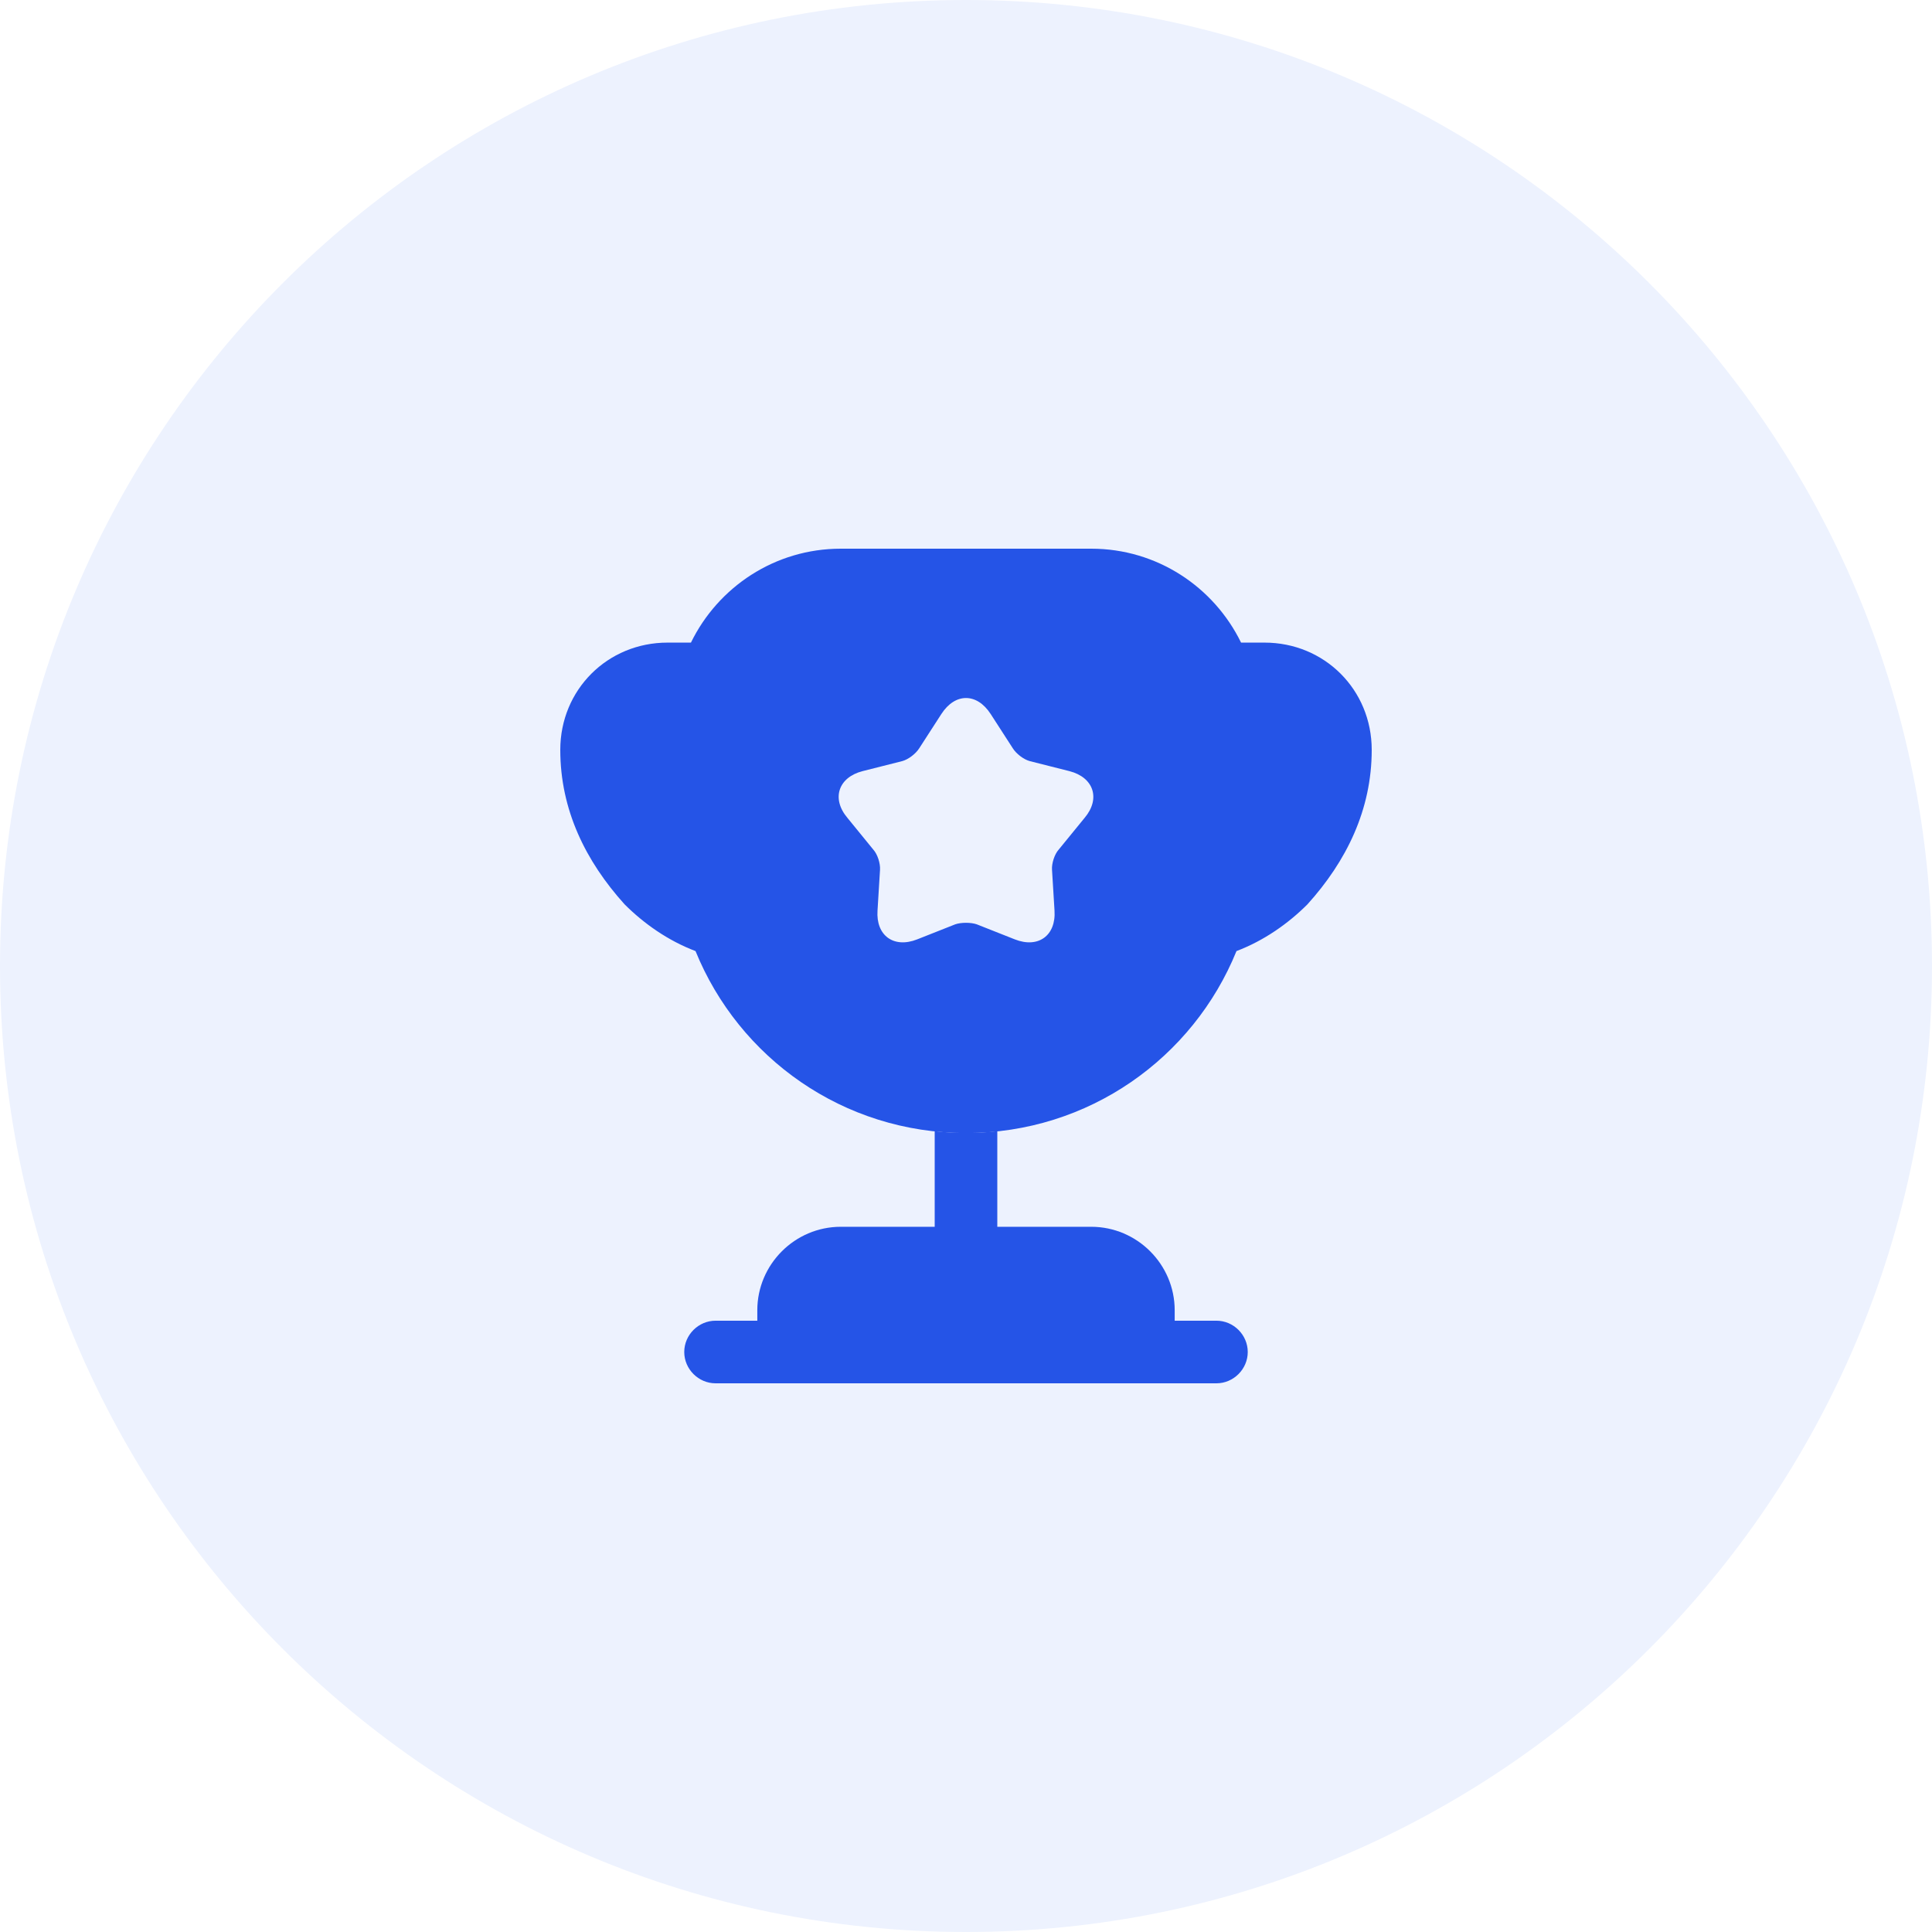
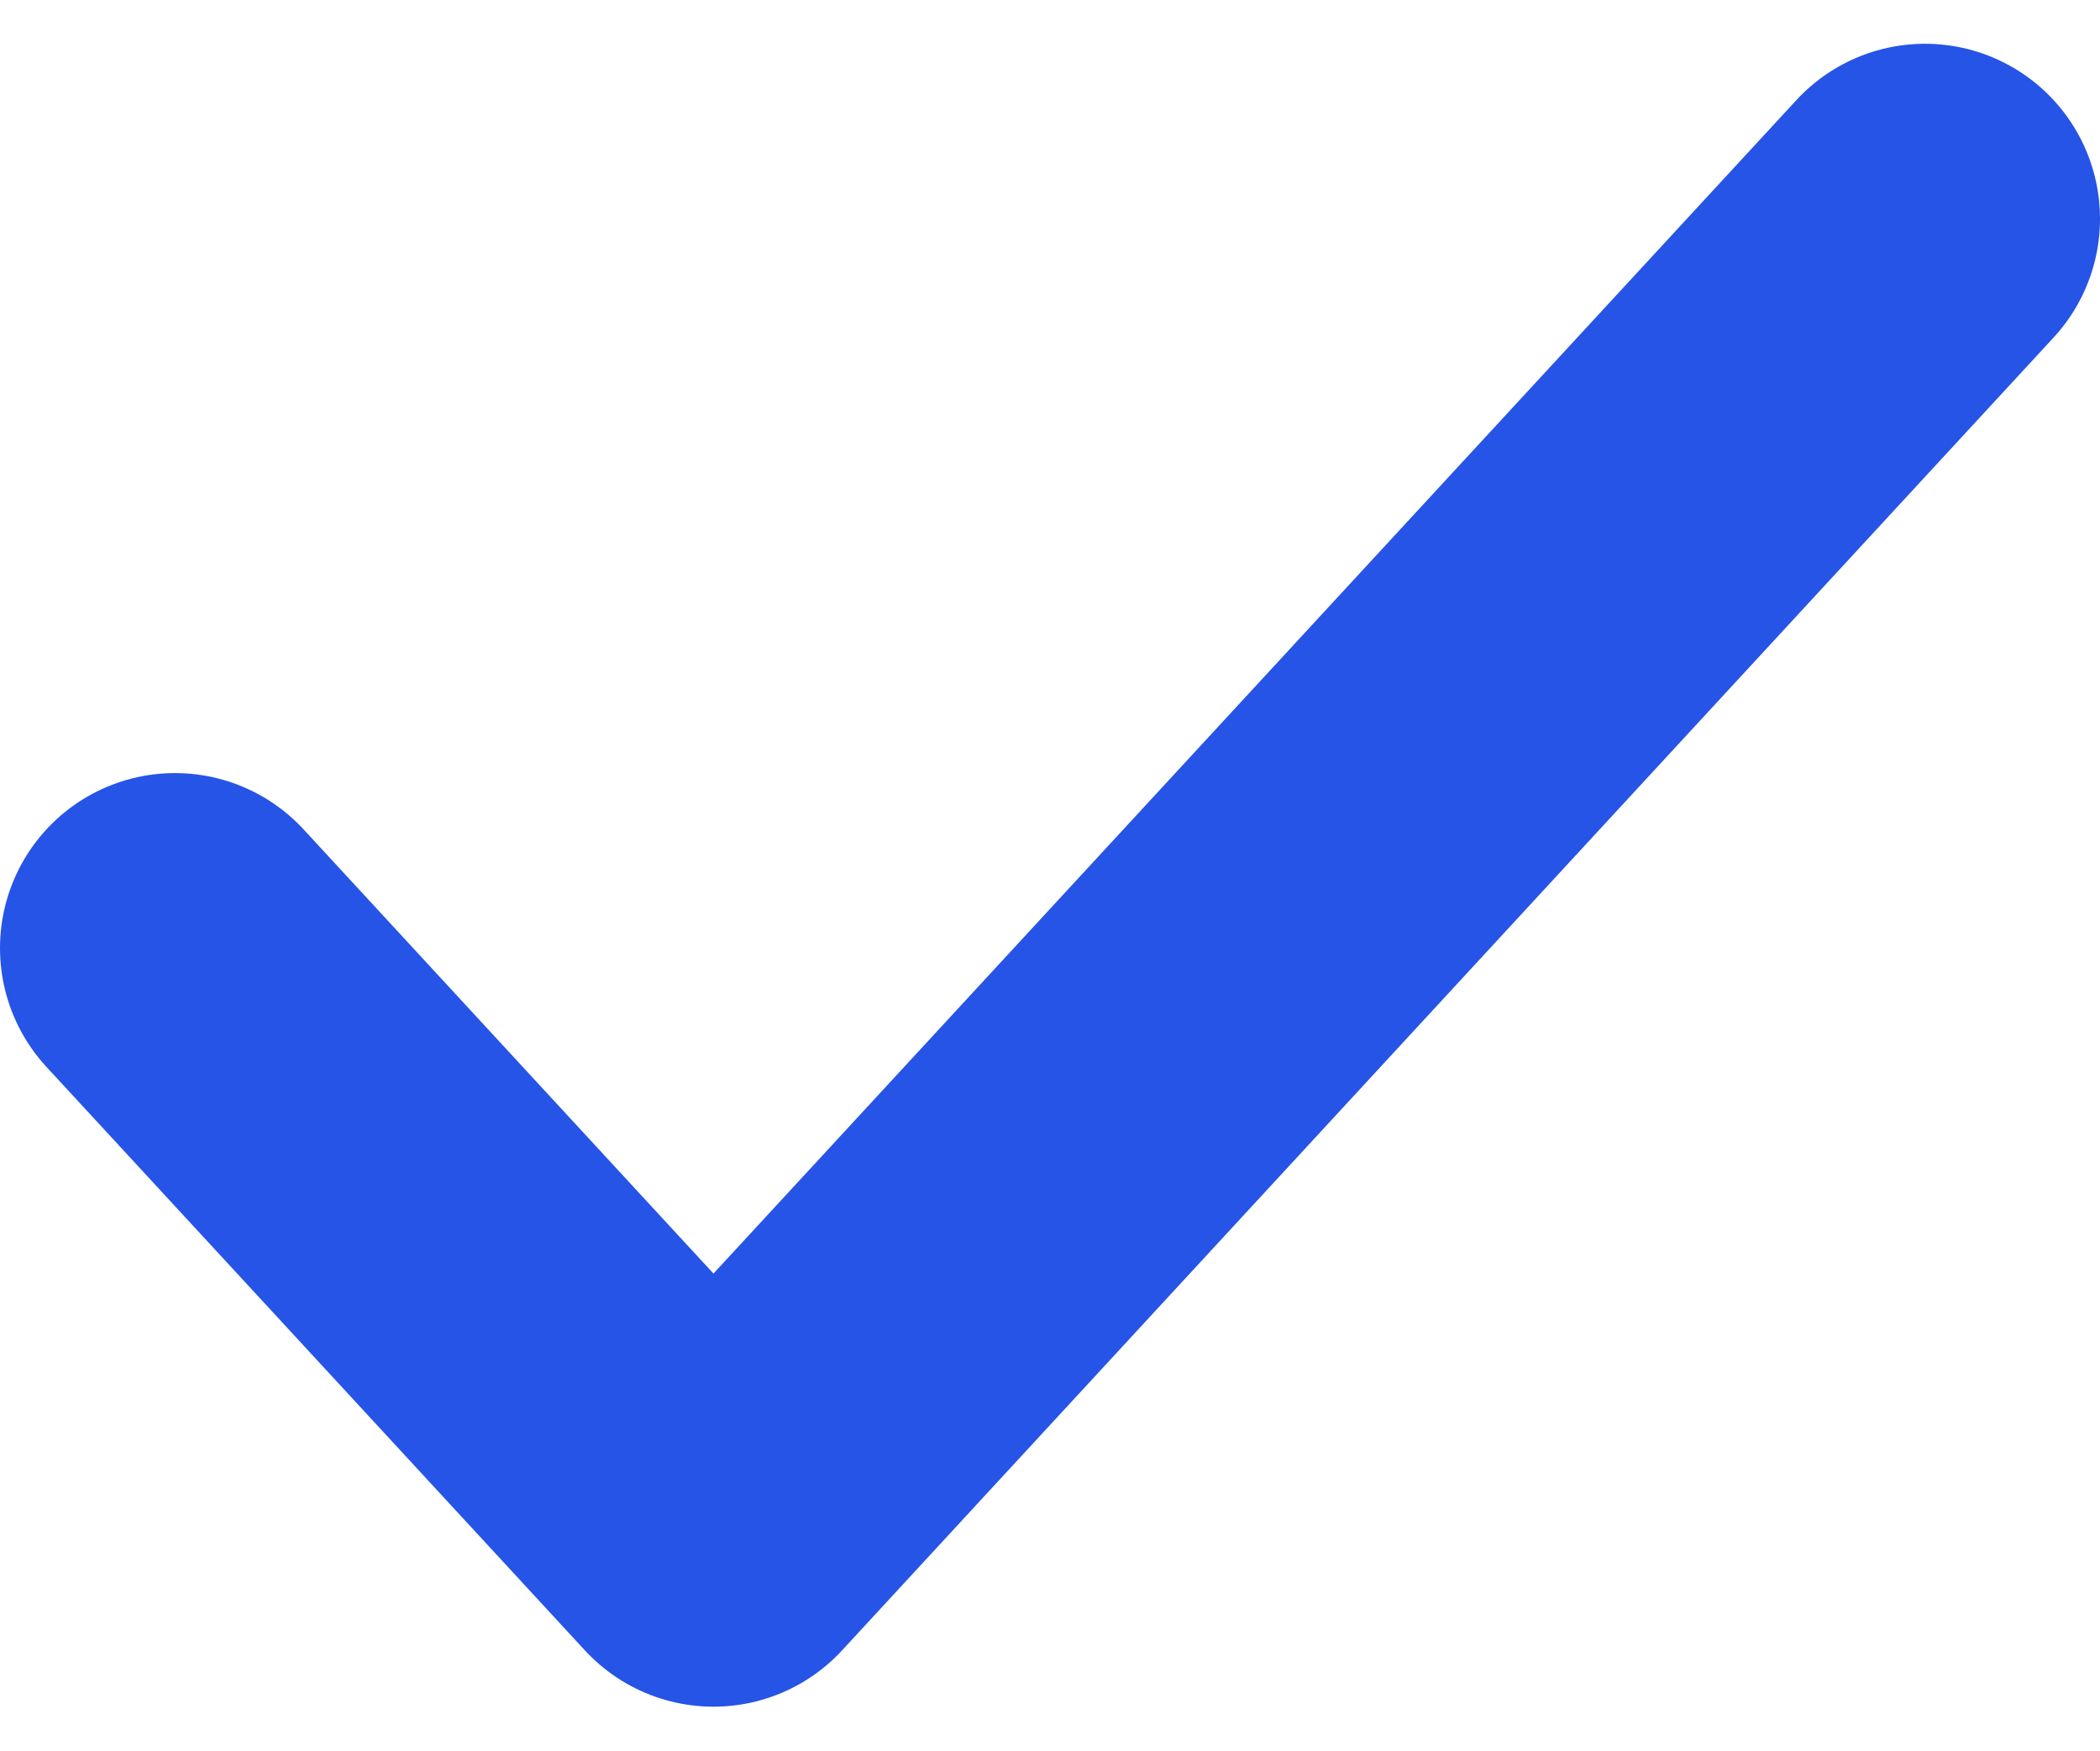
- <svg xmlns="http://www.w3.org/2000/svg" width="54" height="54" viewBox="0 0 54 54" fill="none">
-   <rect width="54" height="54" rx="27" fill="#EDF2FE" />
-   <path d="M26.125 34.289H23.5C22.217 34.289 21.167 35.339 21.167 36.622V36.914H20C19.522 36.914 19.125 37.31 19.125 37.789C19.125 38.267 19.522 38.664 20 38.664H34C34.478 38.664 34.875 38.267 34.875 37.789C34.875 37.31 34.478 36.914 34 36.914H32.833V36.622C32.833 35.339 31.783 34.289 30.5 34.289H27.875V31.617C27.583 31.652 27.292 31.664 27 31.664C26.708 31.664 26.417 31.652 26.125 31.617V34.289Z" fill="#2554E7" />
-   <path d="M34.56 26.583C35.33 26.291 36.007 25.813 36.544 25.276C37.629 24.074 38.34 22.639 38.34 20.959C38.34 19.279 37.022 17.961 35.342 17.961H34.688C33.93 16.409 32.343 15.336 30.5 15.336H23.5C21.657 15.336 20.07 16.409 19.312 17.961H18.659C16.979 17.961 15.66 19.279 15.66 20.959C15.66 22.639 16.372 24.074 17.457 25.276C17.994 25.813 18.67 26.291 19.44 26.583C20.654 29.569 23.57 31.669 27 31.669C30.43 31.669 33.347 29.569 34.56 26.583ZM30.314 22.861L29.59 23.748C29.474 23.876 29.392 24.133 29.404 24.308L29.474 25.451C29.52 26.151 29.018 26.513 28.365 26.256L27.303 25.836C27.14 25.778 26.86 25.778 26.697 25.836L25.635 26.256C24.982 26.513 24.48 26.151 24.527 25.451L24.597 24.308C24.608 24.133 24.527 23.876 24.41 23.748L23.687 22.861C23.232 22.324 23.43 21.729 24.107 21.554L25.215 21.274C25.39 21.228 25.6 21.064 25.694 20.913L26.312 19.956C26.697 19.361 27.303 19.361 27.689 19.956L28.307 20.913C28.4 21.064 28.61 21.228 28.785 21.274L29.893 21.554C30.57 21.729 30.768 22.324 30.314 22.861Z" fill="#2554E7" />
+ <svg xmlns="http://www.w3.org/2000/svg" width="24" height="20" viewBox="0 0 24 20" fill="none">
+   <path d="M2 10.833L8.154 17.5L22 2.5" stroke="#2554E7" stroke-width="4" stroke-linecap="round" stroke-linejoin="round" />
</svg>
